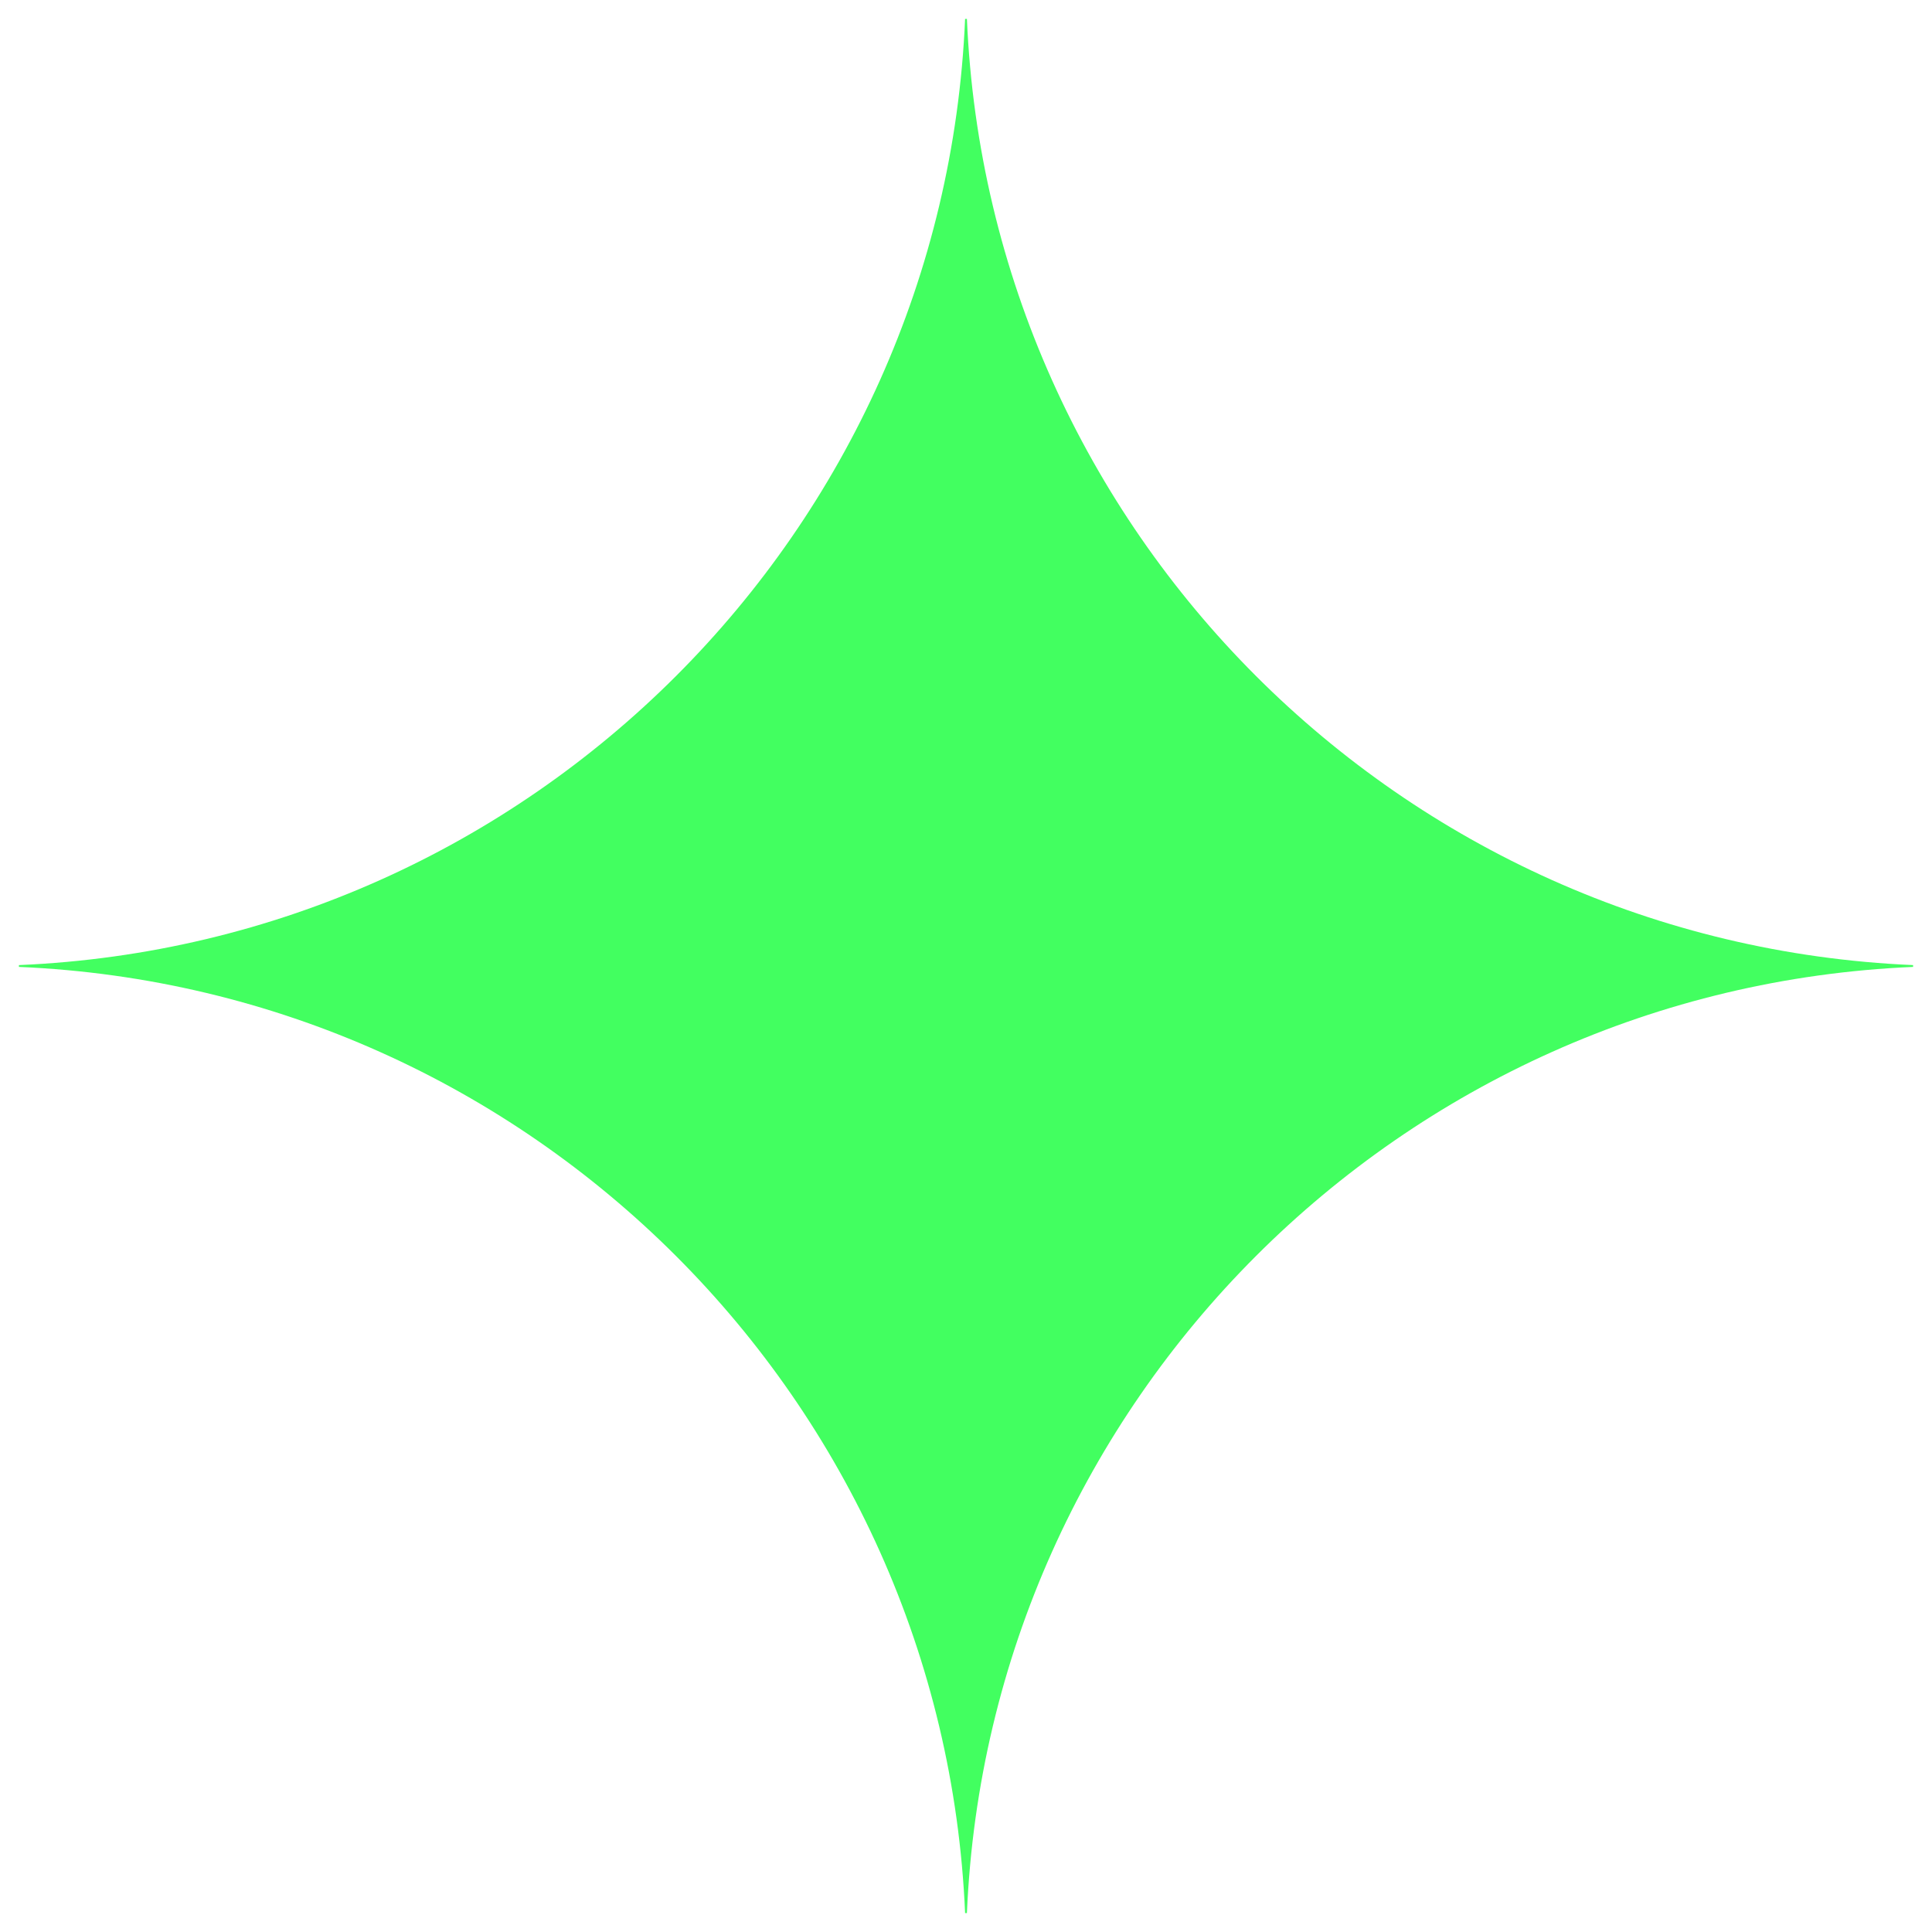
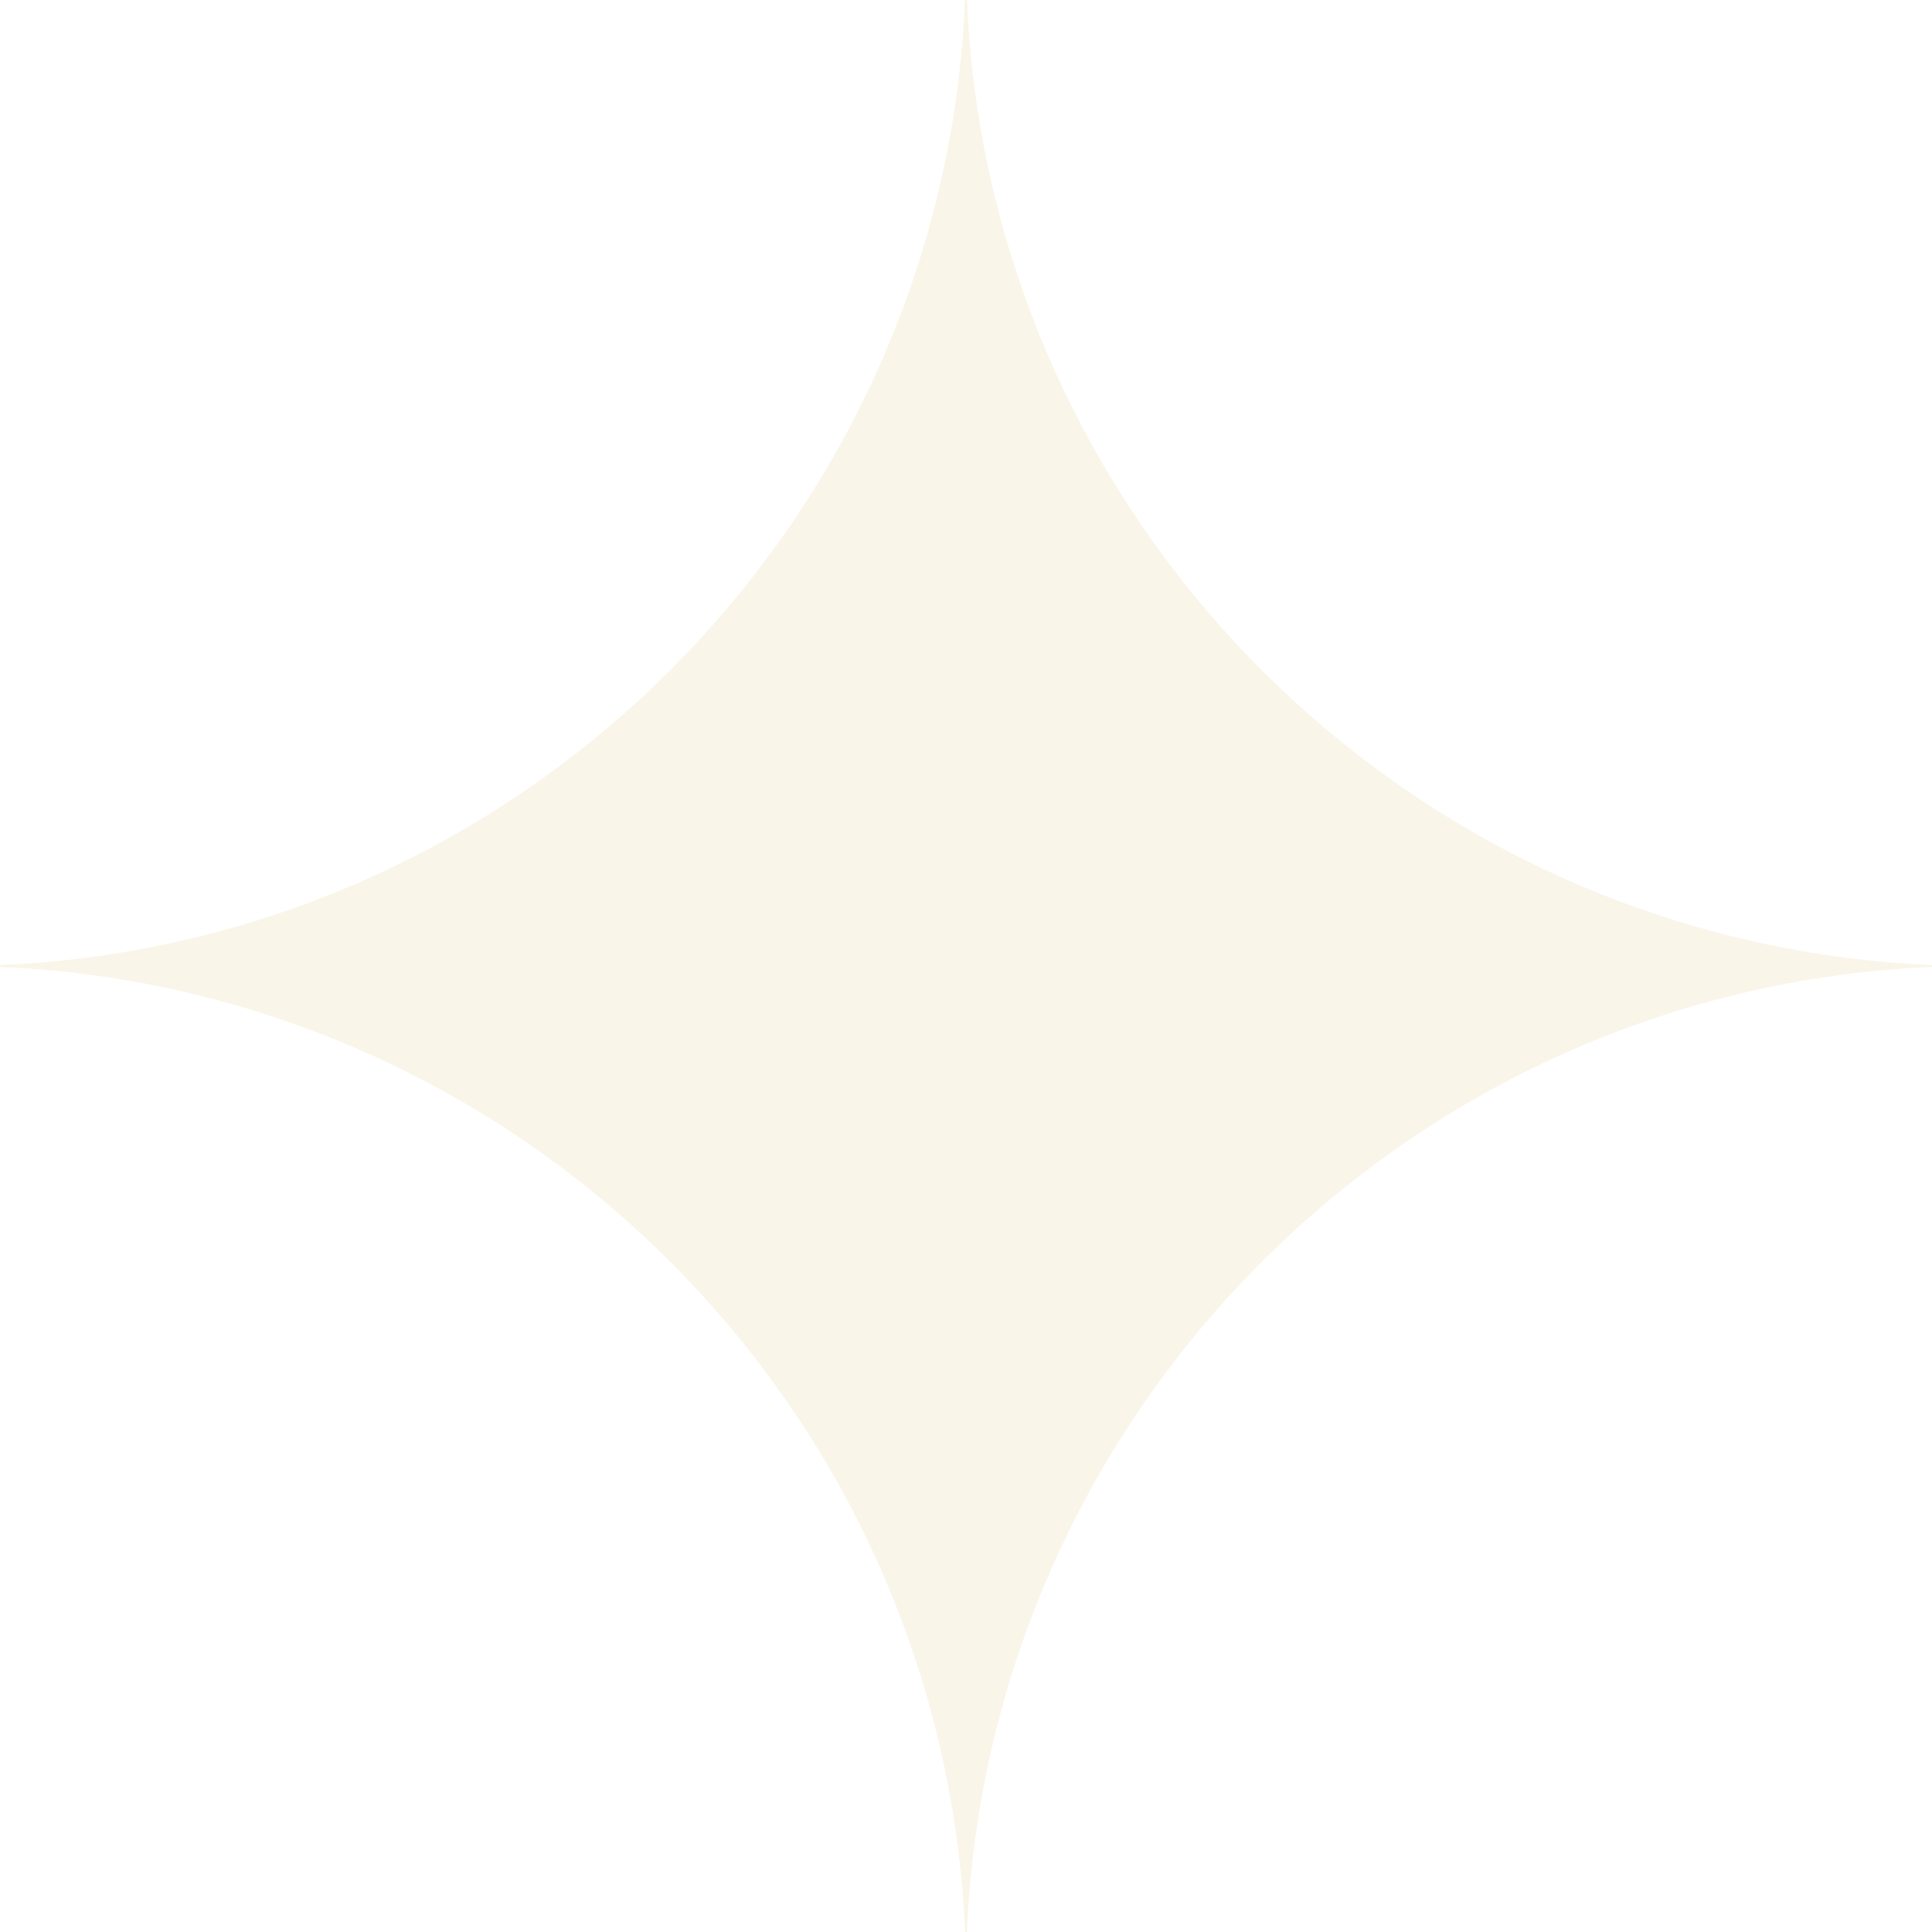
- <svg xmlns="http://www.w3.org/2000/svg" width="34" height="34" viewBox="0 0 34 34" fill="none">
-   <path fill-rule="evenodd" clip-rule="evenodd" d="M33.667 17.016V16.984C24.646 16.598 17.402 9.354 17.016 0.333H16.984C16.599 9.354 9.354 16.599 0.333 16.984V17.016C9.354 17.402 16.598 24.646 16.984 33.667H17.016C17.402 24.646 24.646 17.402 33.667 17.016Z" fill="#42FF60" />
+ <svg xmlns="http://www.w3.org/2000/svg" width="140" height="140" viewBox="0 0 140 140" fill="none">
+   <path fill-rule="evenodd" clip-rule="evenodd" d="M140 70.066V69.932C102.113 68.312 71.687 37.886 70.067 0H69.933C68.313 37.887 37.887 68.313 0 69.933V70.067C37.886 71.687 68.312 102.113 69.932 140H70.066C71.686 102.113 102.113 71.686 140 70.066Z" fill="#FAF5E9" />
</svg>
